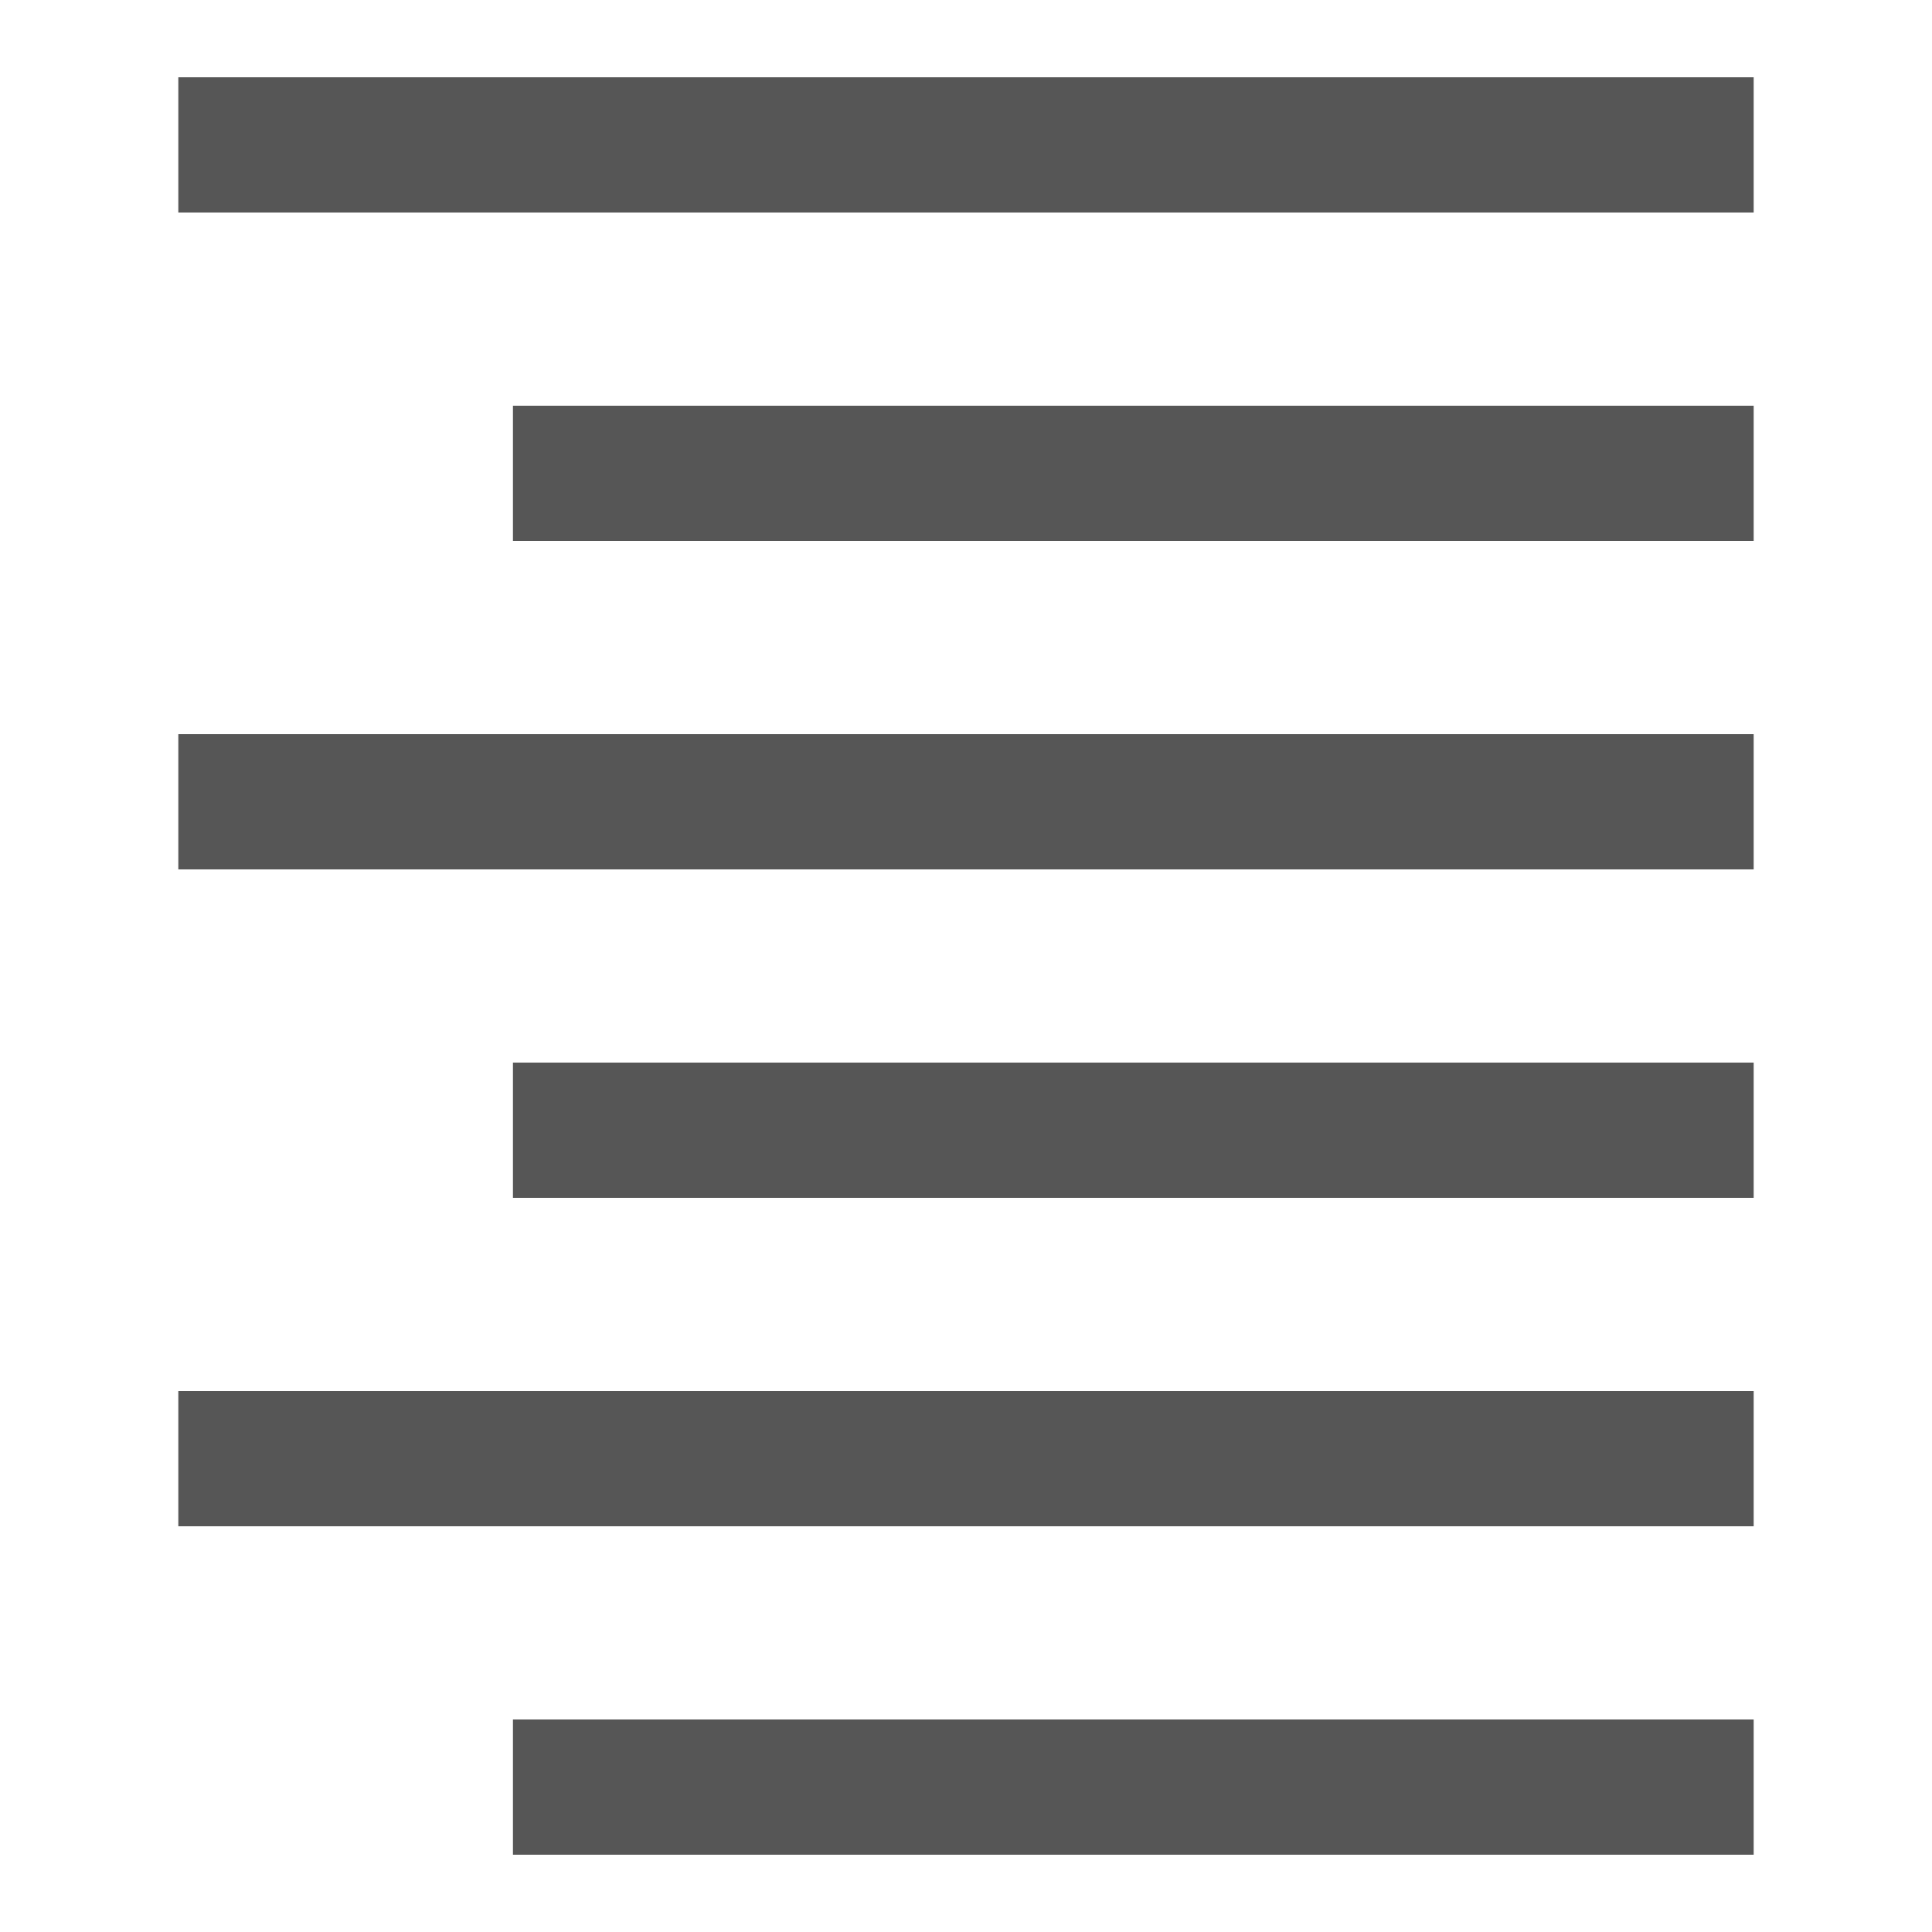
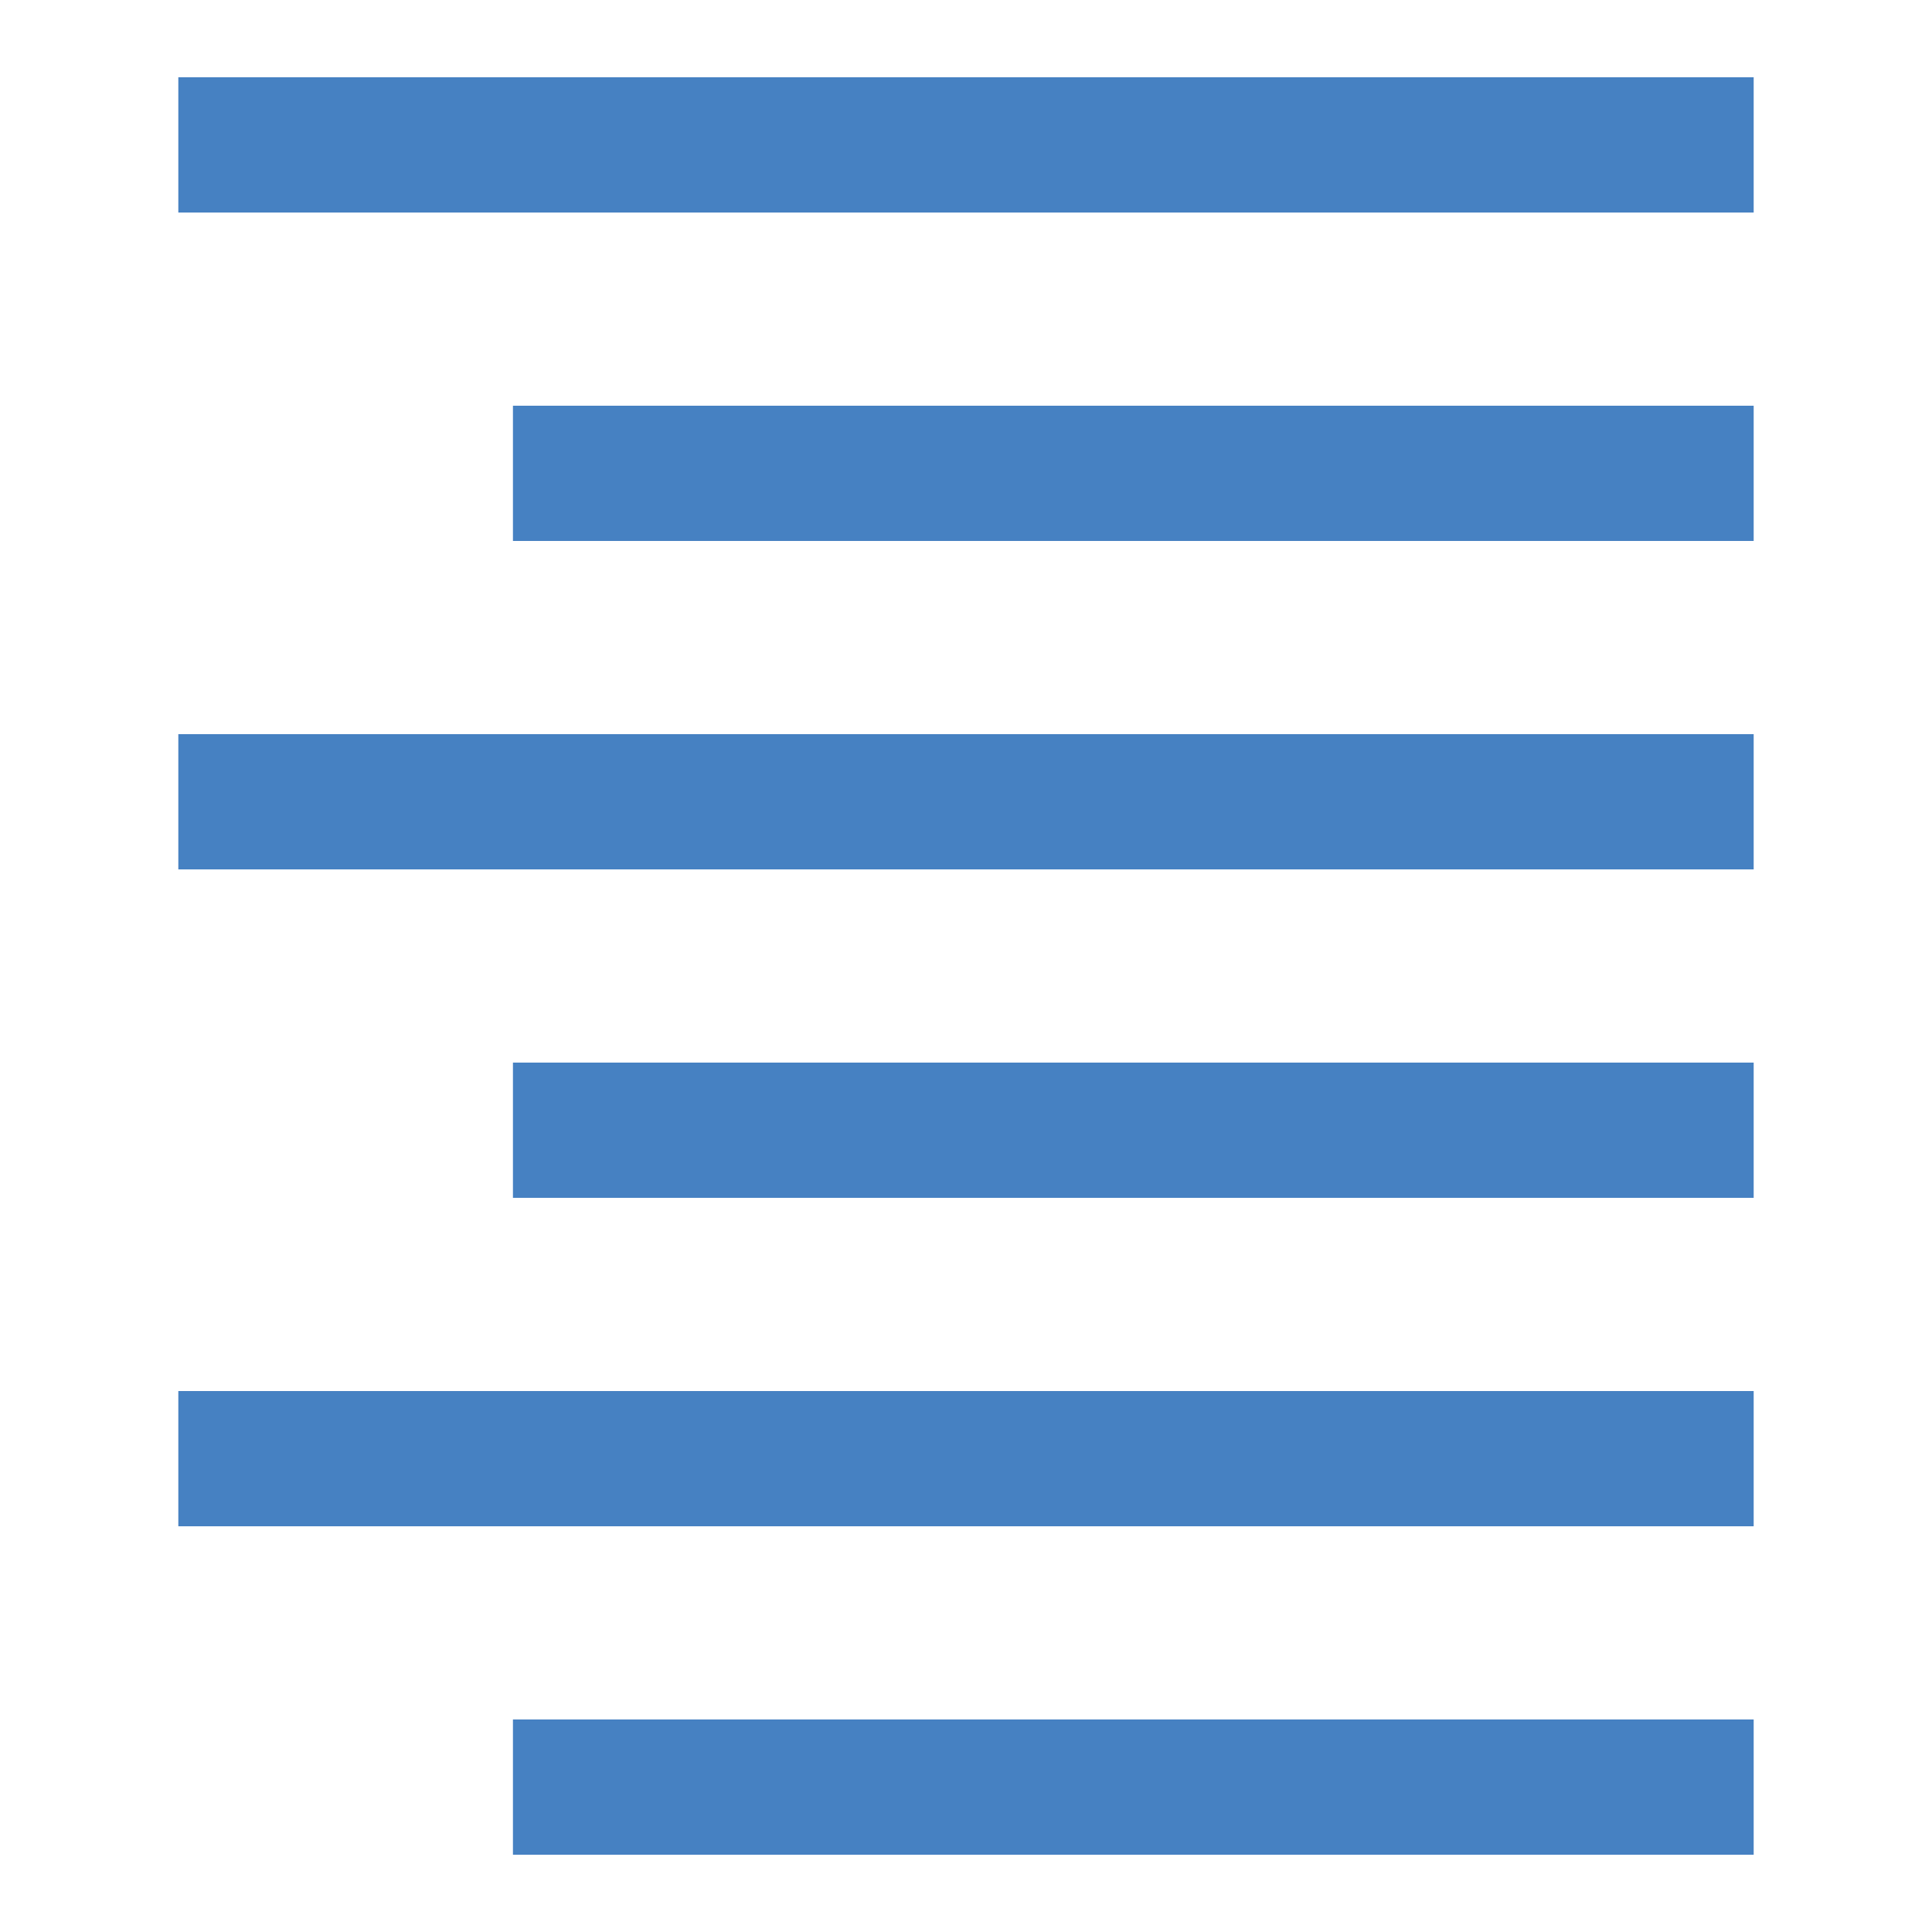
<svg xmlns="http://www.w3.org/2000/svg" width="10mm" height="10mm" viewBox="0 0 10 10">
-   <path d="M.923.75h8.154m-6.422 1.7h6.422M.923 4.15h8.154m-6.422 1.7h6.422M.923 7.55h8.154m-6.422 1.7h6.422" style="fill:none;stroke:#565656;stroke-width:.7;stroke-linecap:butt;stroke-linejoin:miter;stroke-dasharray:none;stroke-opacity:1" />
+   <path d="M.923.75h8.154M2.655 2.45h6.422M.923 4.15h8.154M2.655 5.85h6.422M.923 7.55h8.154M2.655 9.25h6.422" style="fill:none;stroke:#4681c2;stroke-width:.7;stroke-linecap:butt;stroke-linejoin:miter;stroke-dasharray:none;stroke-opacity:1" />
</svg>
